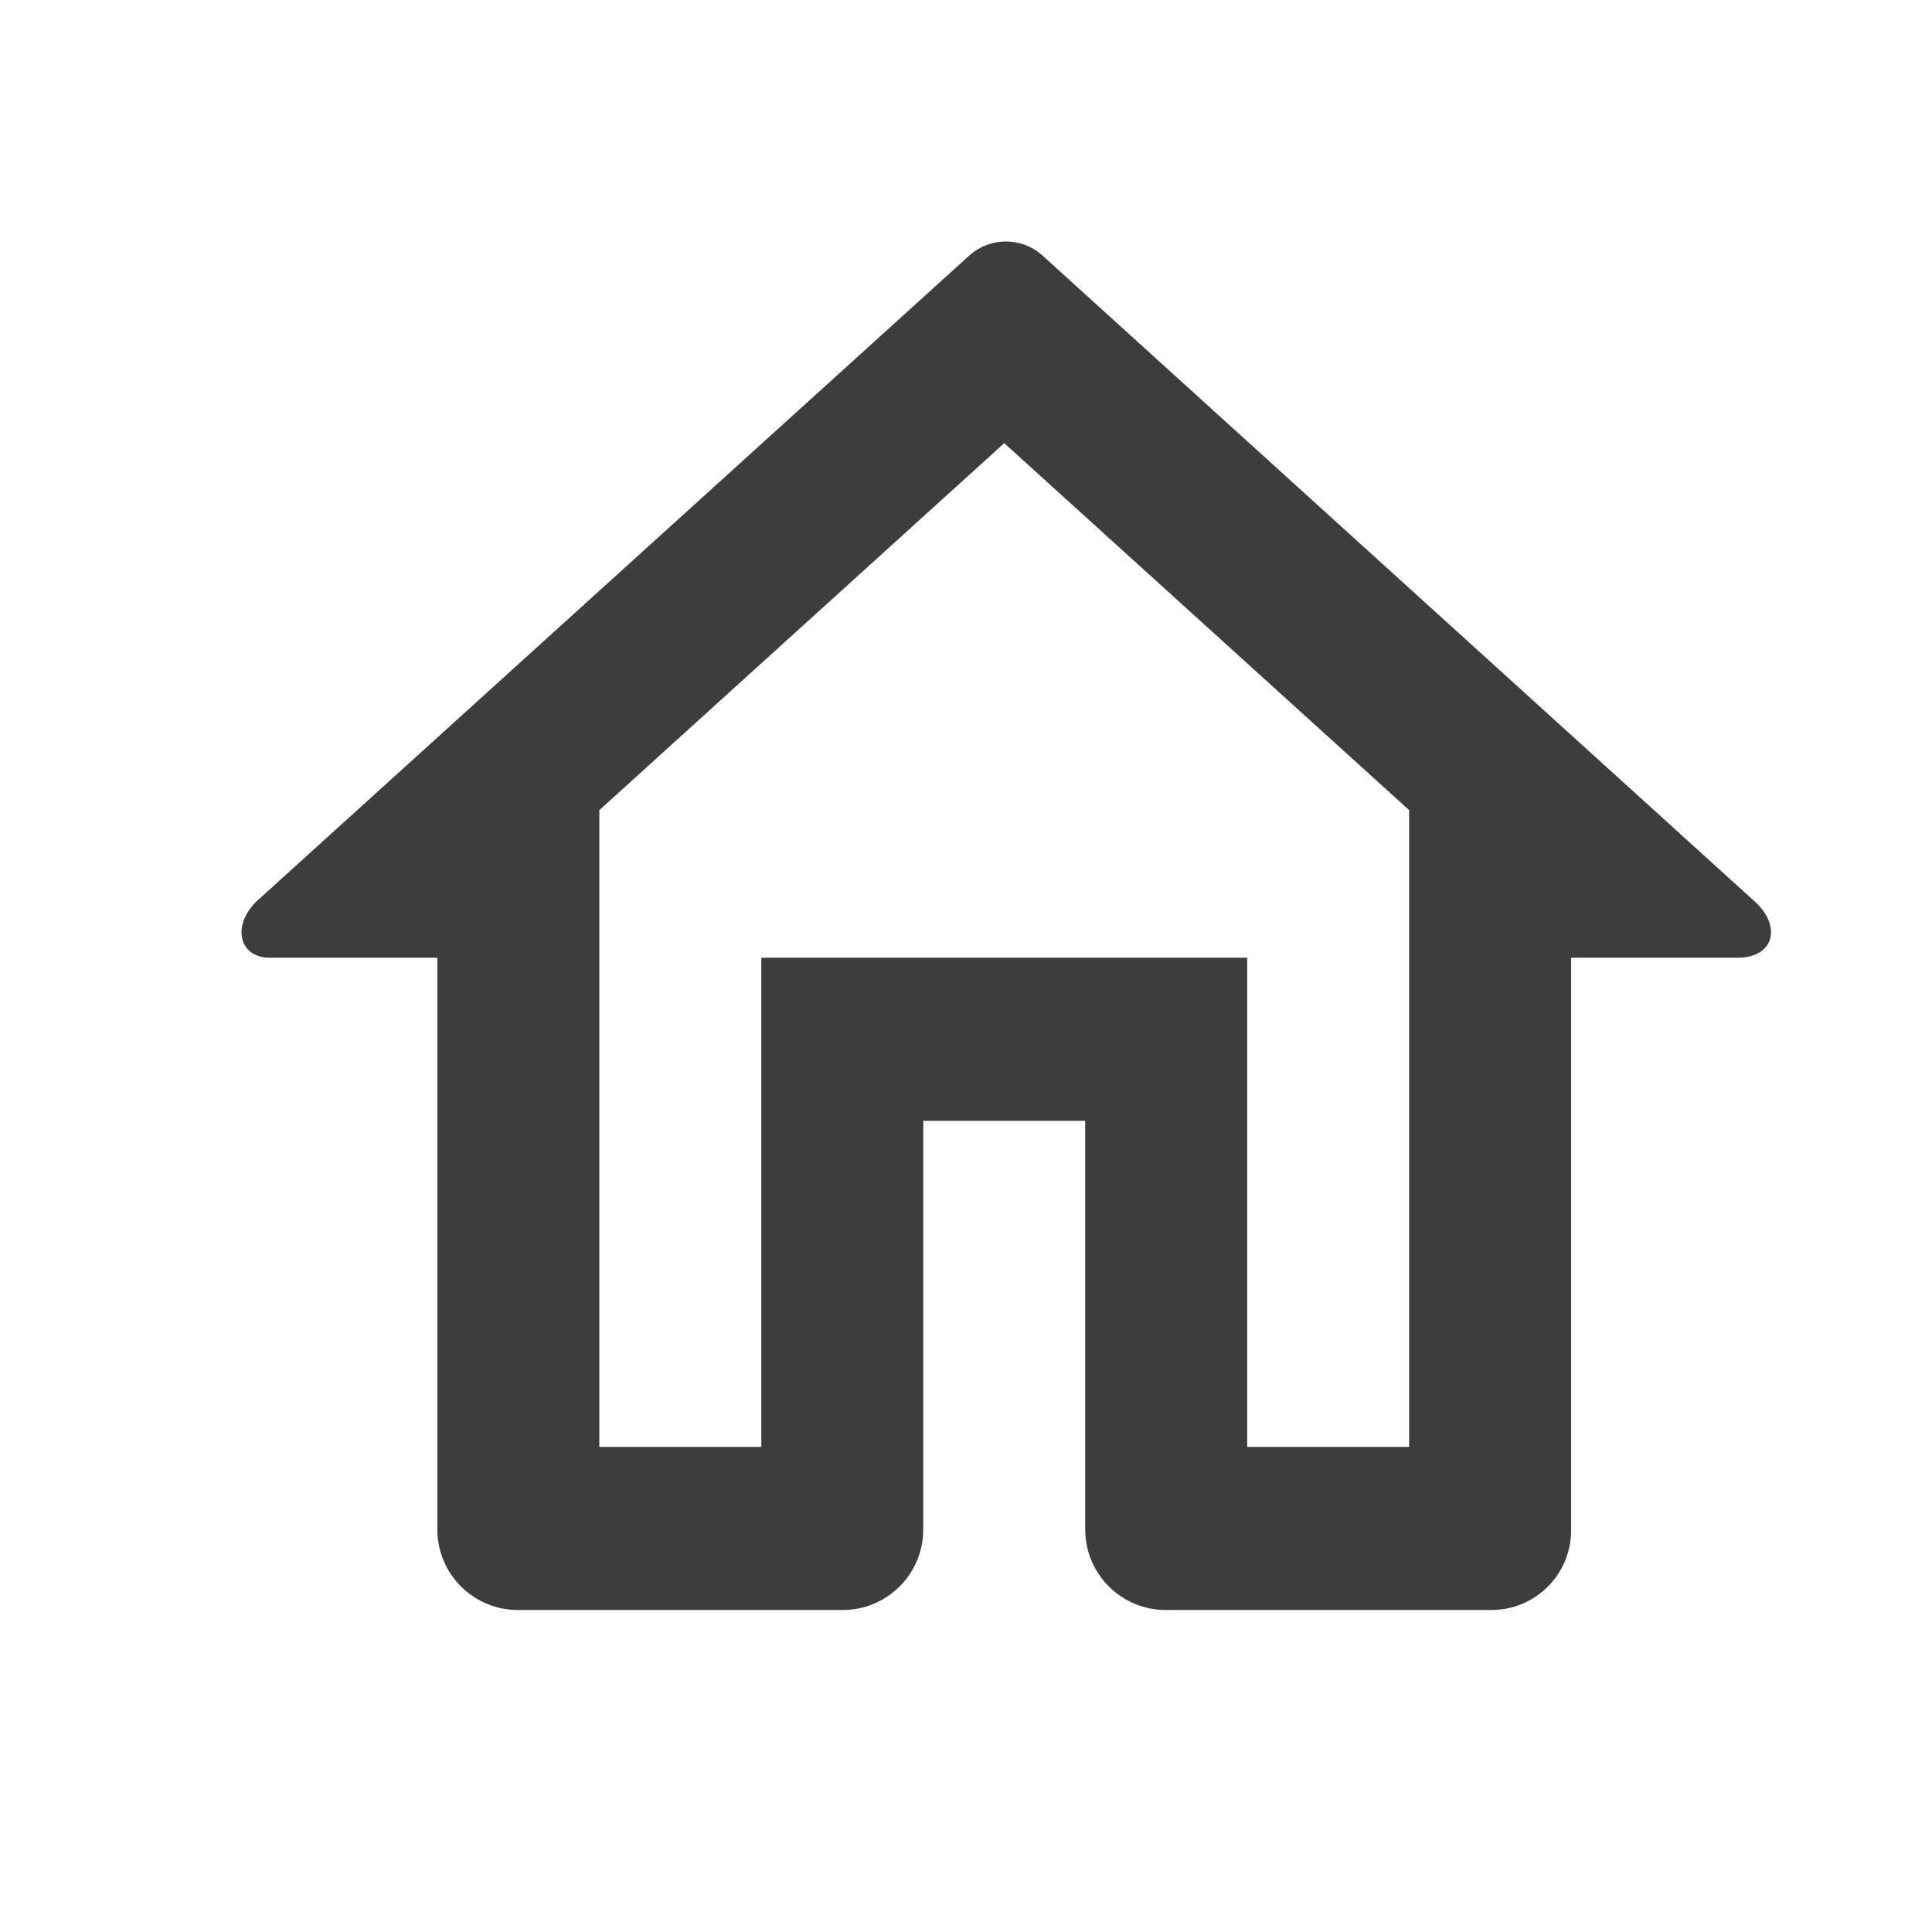
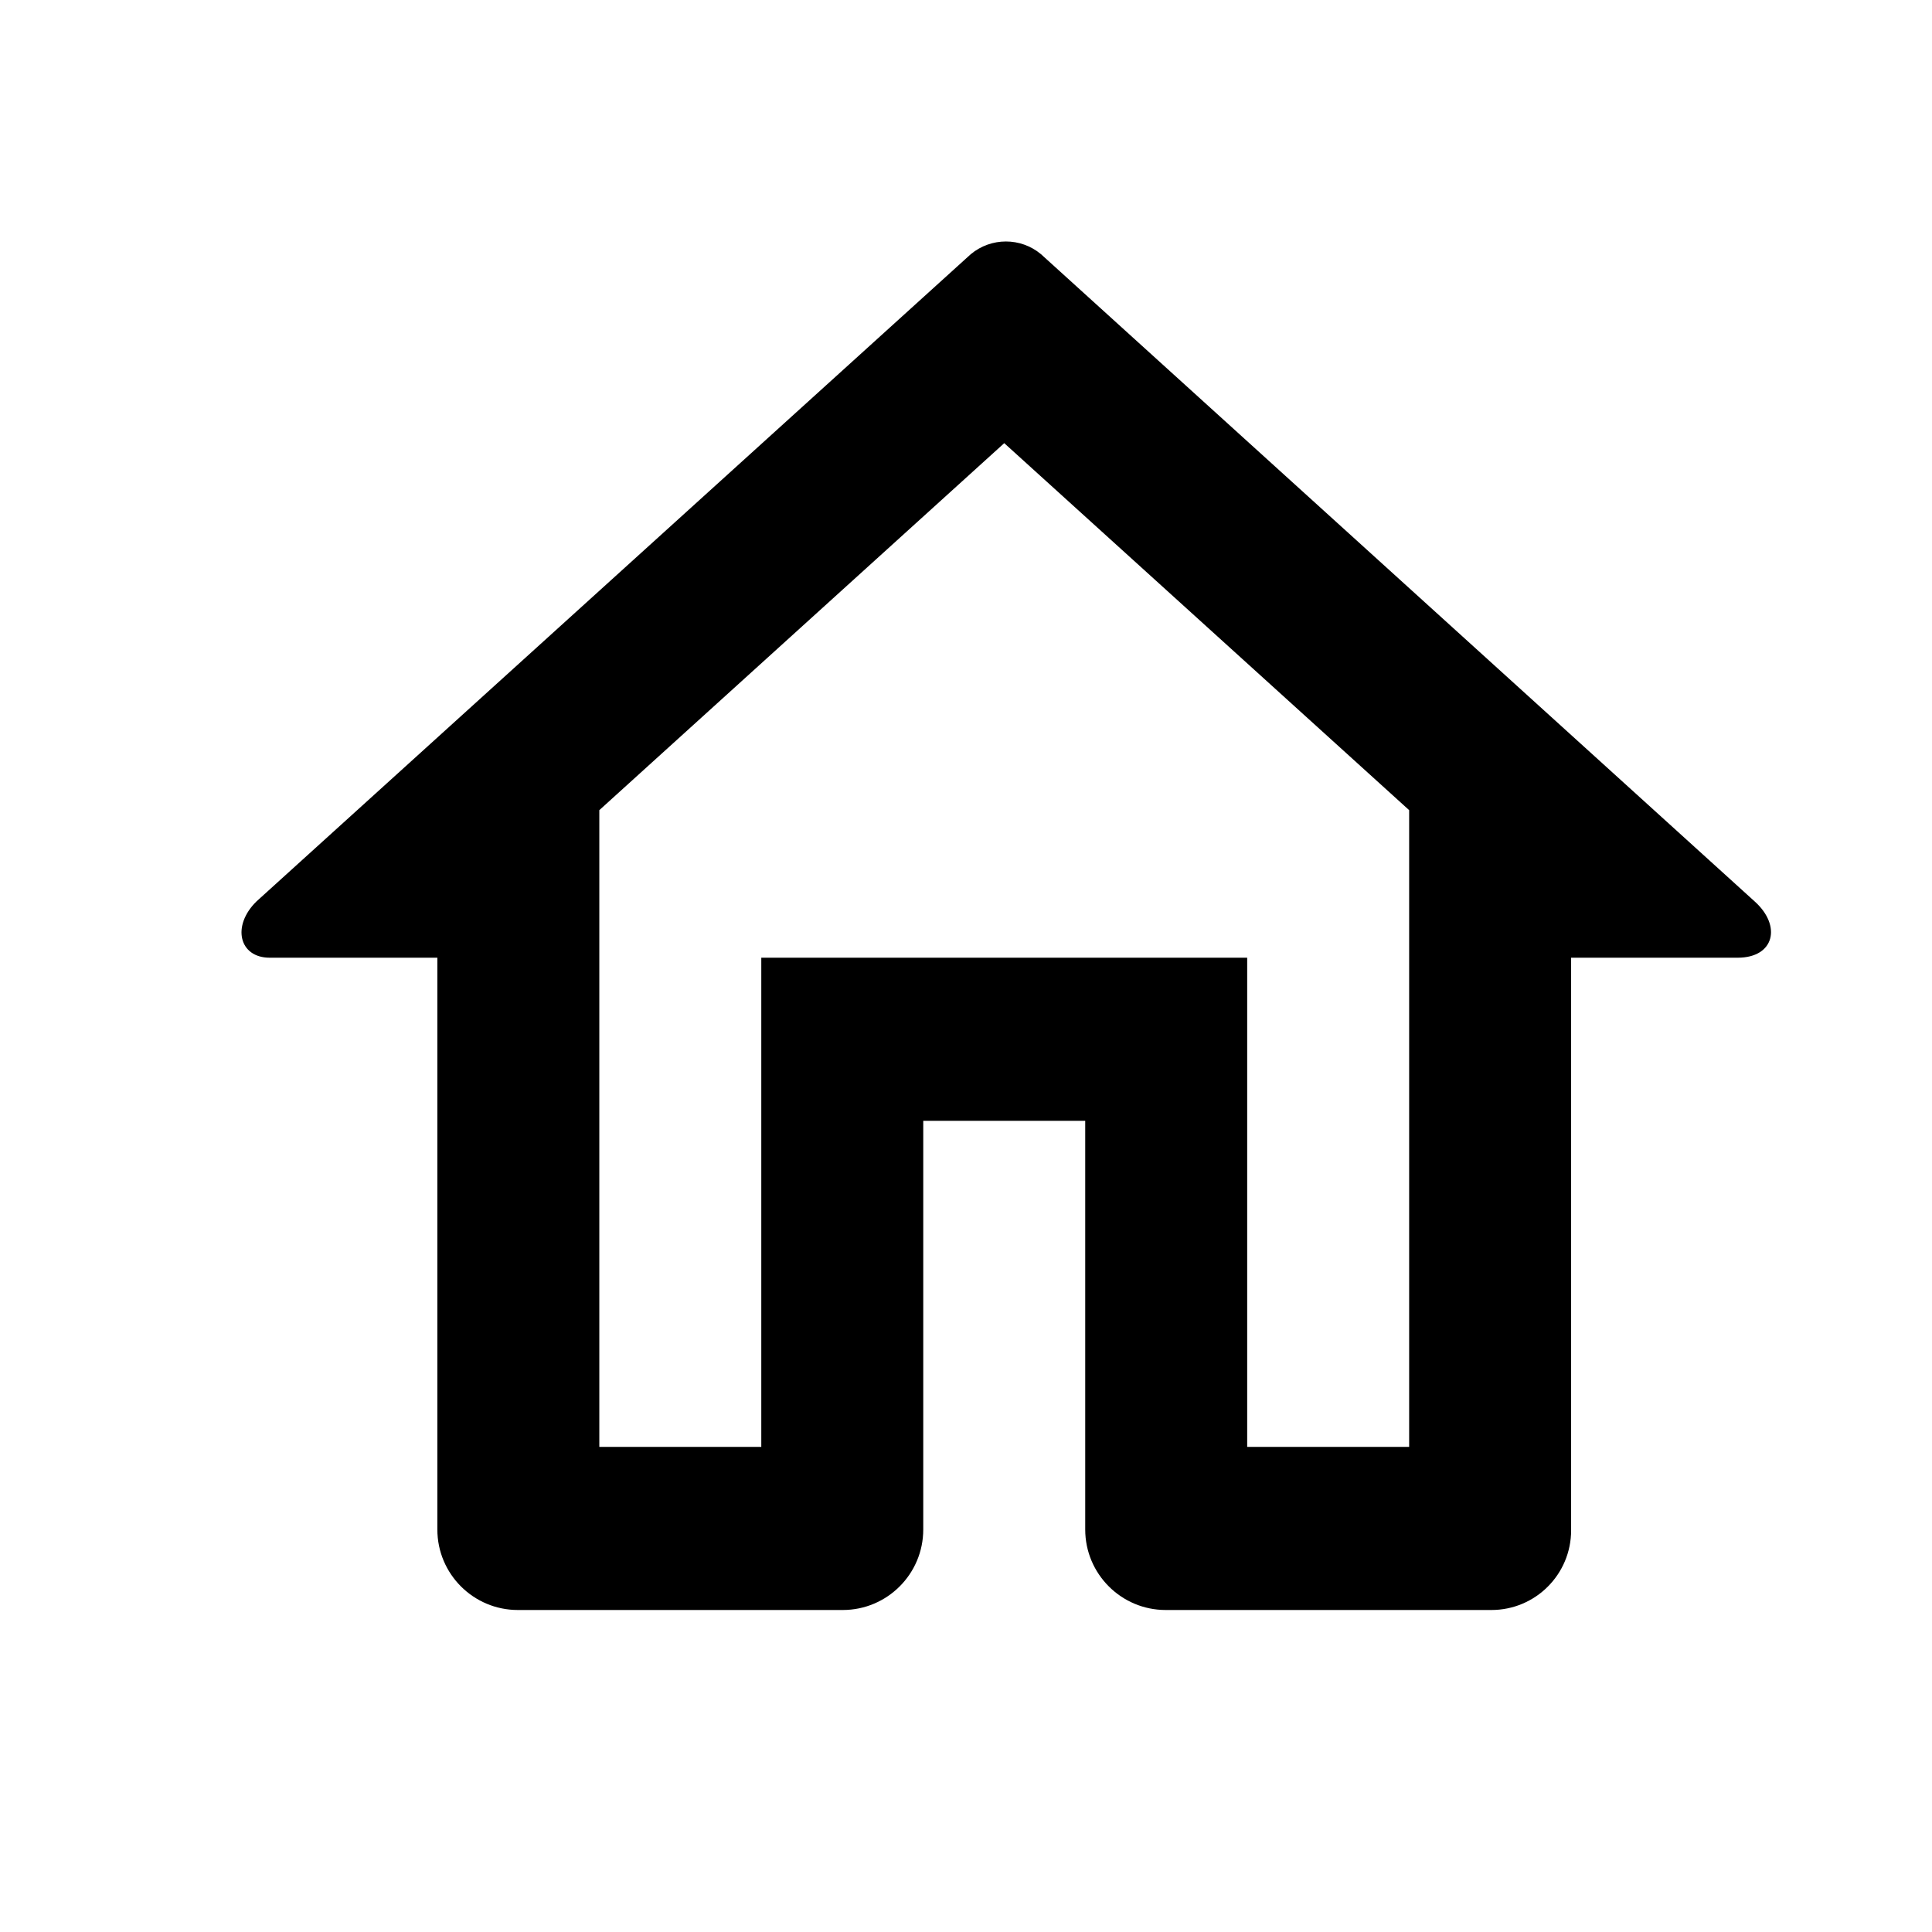
<svg xmlns="http://www.w3.org/2000/svg" viewBox="0 0 24 24" version="1.1">
  <g id="24px-/-home" stroke="none" stroke-width="1" fill="none" fill-rule="evenodd">
    <rect id="Rectangle" x="0" y="0" width="24" height="24" />
-     <path d="M12.475,5.505 L17.505,10.064 L17.505,11.897 L17.505,17.974 L15.493,17.974 L15.493,13.923 L15.493,11.897 L13.481,11.897 L11.469,11.897 L9.457,11.897 L9.457,13.923 L9.457,17.974 L7.445,17.974 L7.445,11.897 L7.445,10.064 L12.475,5.505 L12.475,5.505 Z M3.35,11.897 L5.433,11.897 L5.433,19 C5.433,19.552 5.881,20 6.433,20 L10.469,20 C11.021,20 11.469,19.552 11.469,19 L11.469,13.923 L13.481,13.923 L13.481,19 C13.481,19.552 13.929,20 14.481,20 L18.527,20 C19.074,20 19.517,19.557 19.517,19.01 L19.517,18.984 L19.517,11.897 L21.586,11.897 C22.042,11.897 22.136,11.5 21.795,11.196 L12.932,3.158 C12.68,2.947 12.312,2.947 12.059,3.158 L3.188,11.196 C2.875,11.5 2.969,11.897 3.35,11.897 Z" id="XMLID_1_" fill="#3D3D3D" fill-rule="nonzero" />
+     <path d="M12.475,5.505 L17.505,10.064 L17.505,11.897 L17.505,17.974 L15.493,17.974 L15.493,13.923 L15.493,11.897 L13.481,11.897 L11.469,11.897 L9.457,11.897 L9.457,13.923 L9.457,17.974 L7.445,17.974 L7.445,11.897 L7.445,10.064 L12.475,5.505 L12.475,5.505 Z M3.35,11.897 L5.433,11.897 L5.433,19 C5.433,19.552 5.881,20 6.433,20 L10.469,20 C11.021,20 11.469,19.552 11.469,19 L11.469,13.923 L13.481,13.923 L13.481,19 C13.481,19.552 13.929,20 14.481,20 L18.527,20 C19.074,20 19.517,19.557 19.517,19.01 L19.517,18.984 L19.517,11.897 L21.586,11.897 C22.042,11.897 22.136,11.5 21.795,11.196 L12.932,3.158 C12.68,2.947 12.312,2.947 12.059,3.158 L3.188,11.196 C2.875,11.5 2.969,11.897 3.35,11.897 Z" id="XMLID_1_" fill="currentColor" fill-rule="nonzero" />
  </g>
</svg>
